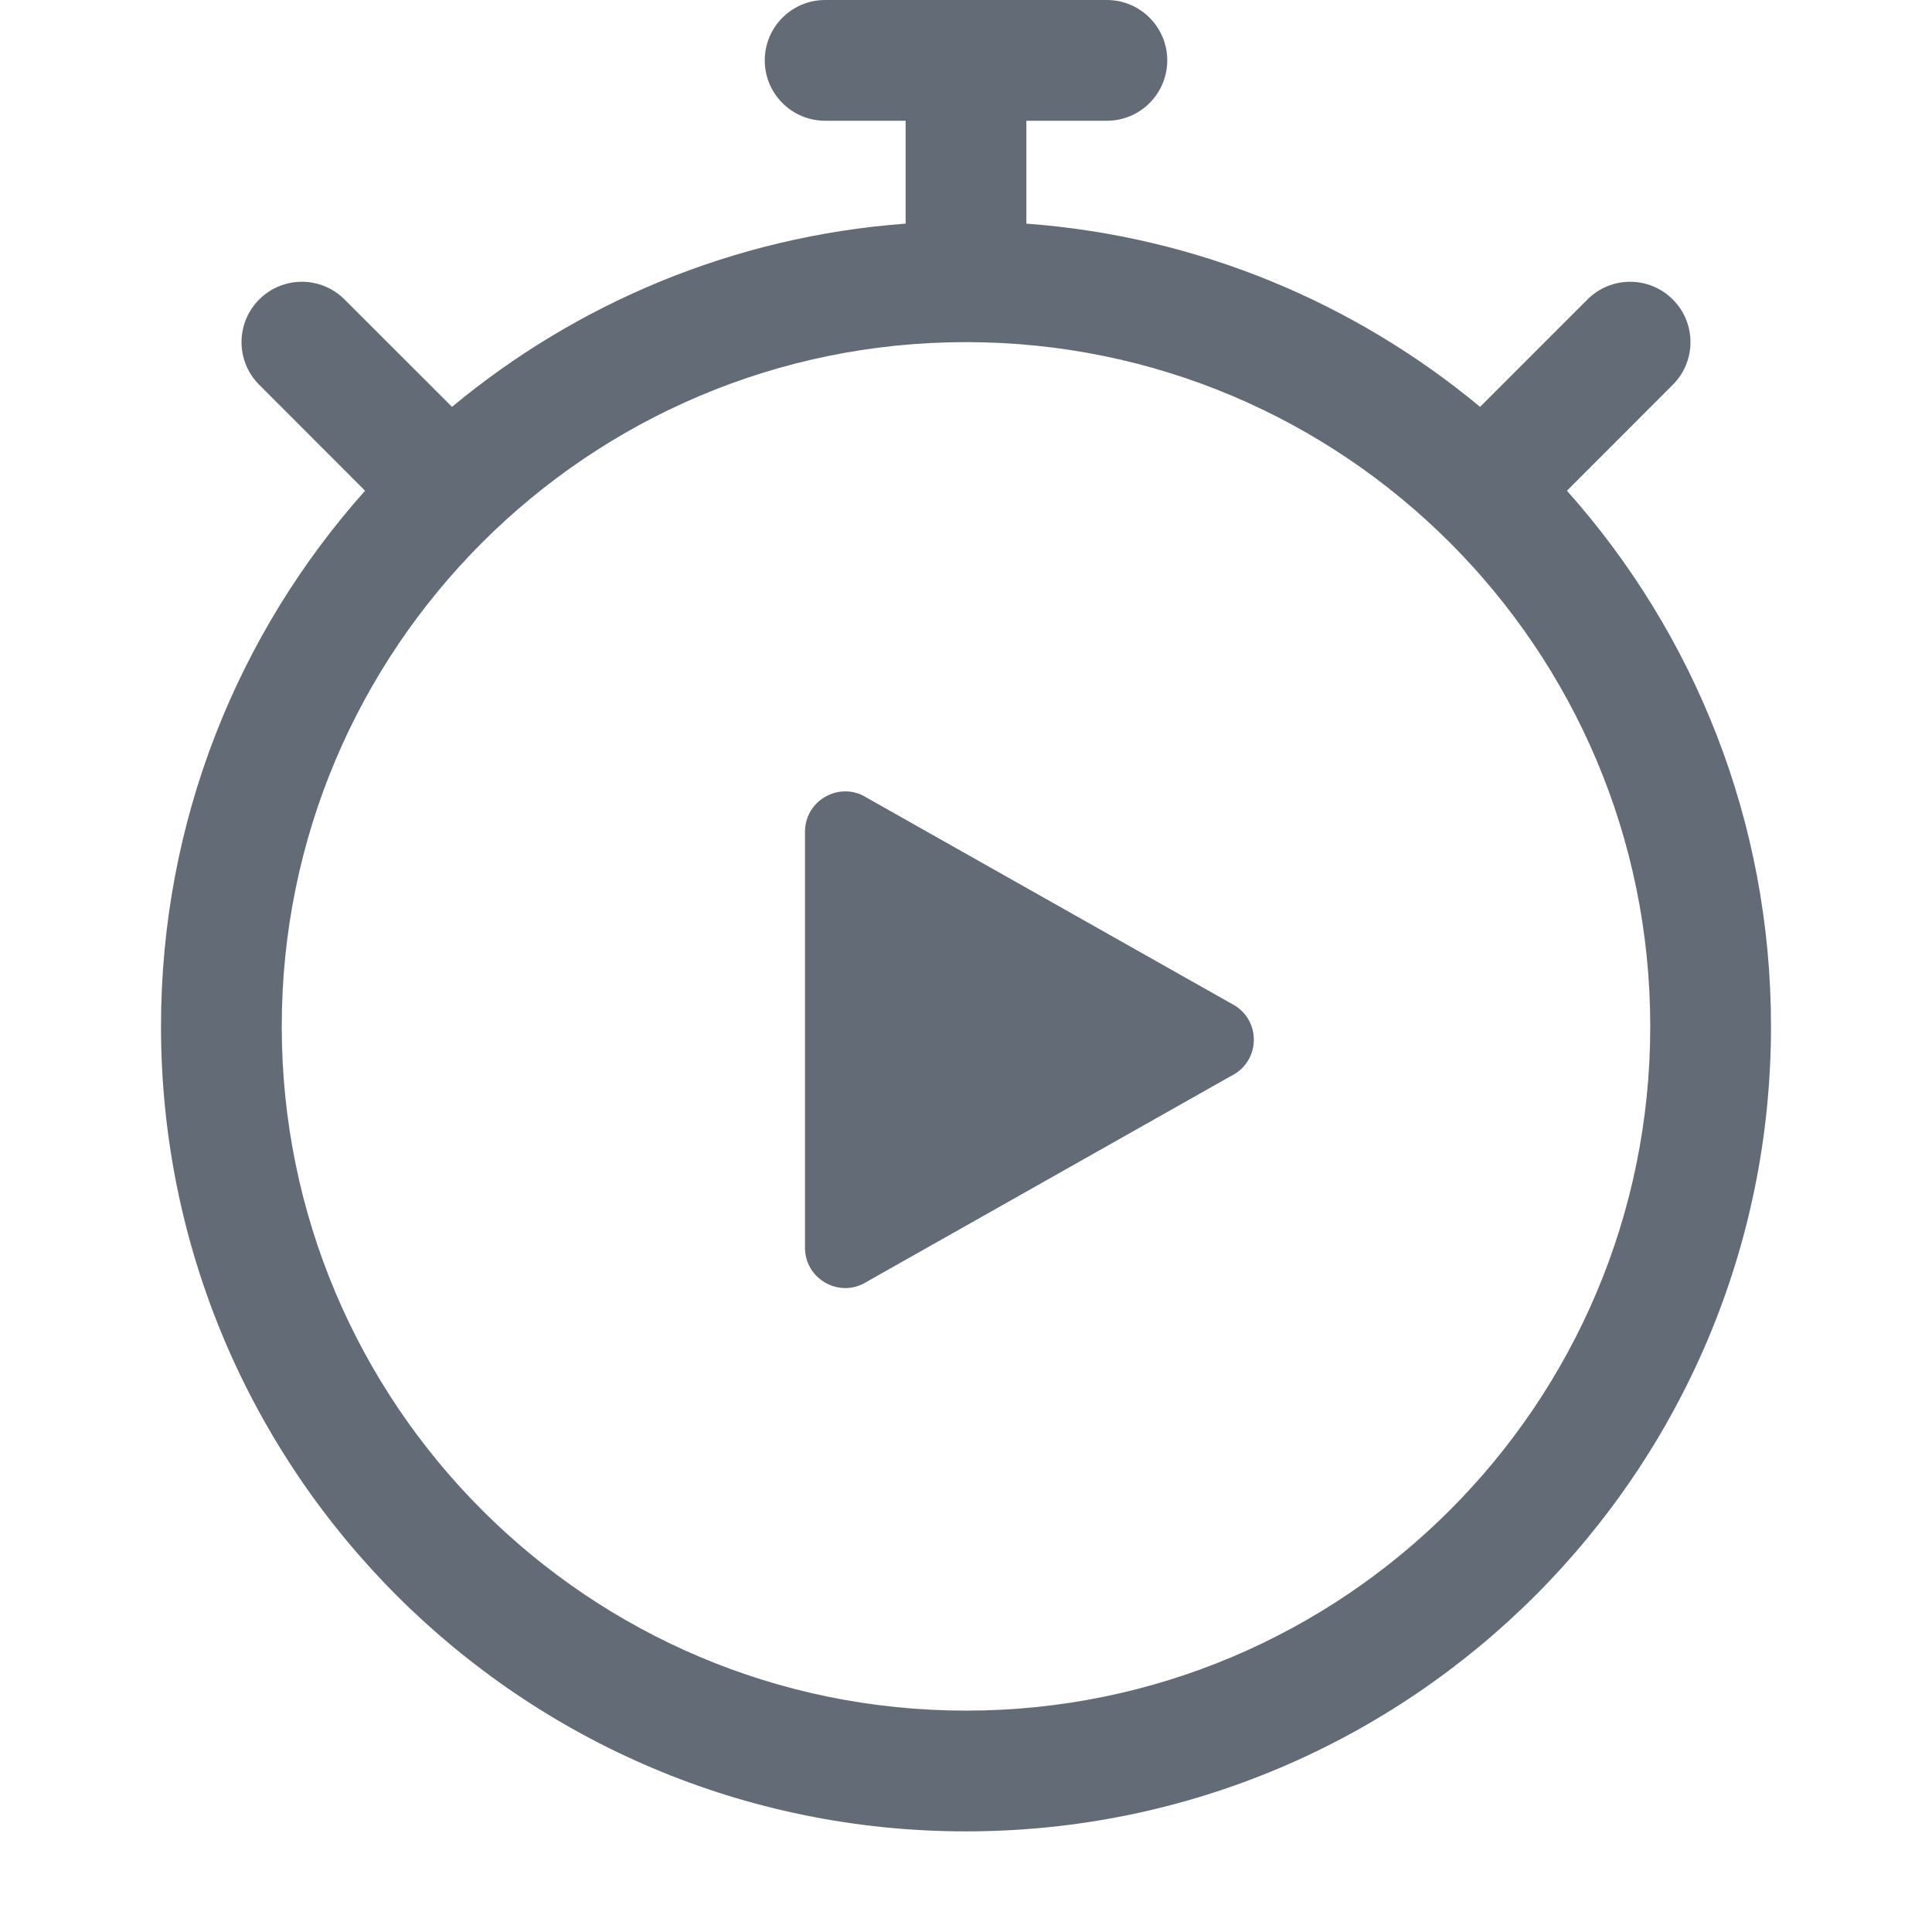
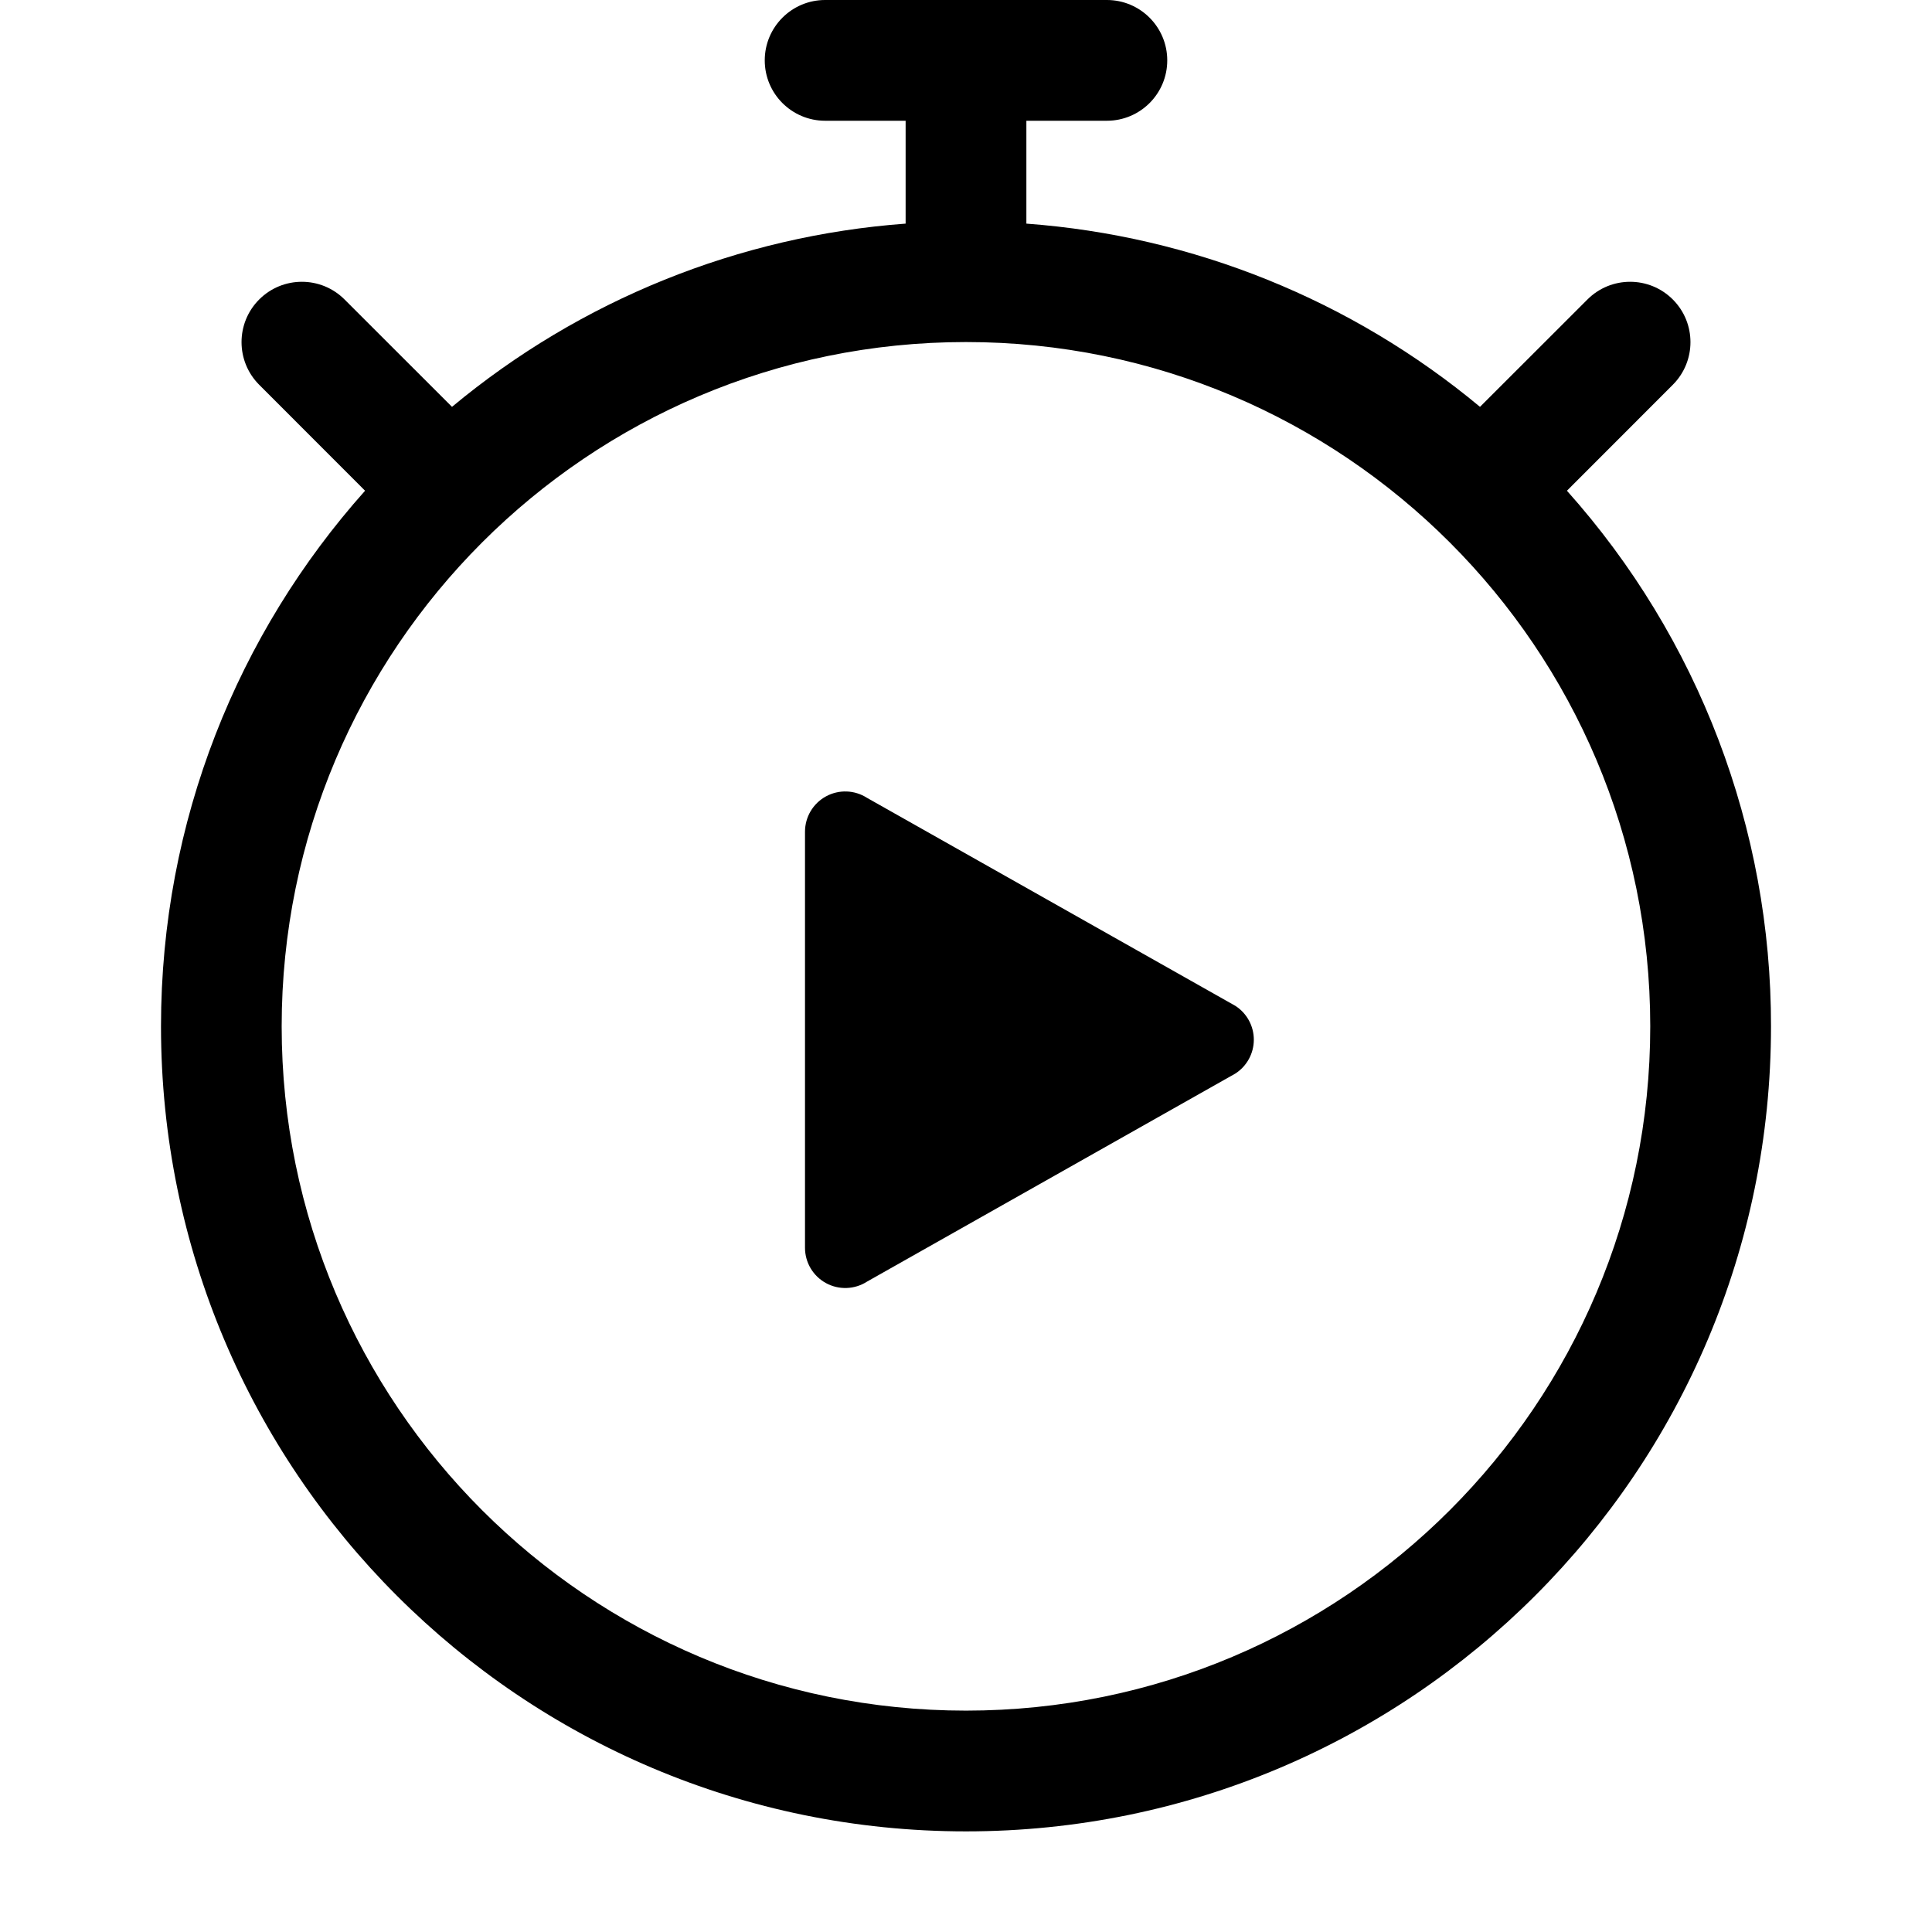
- <svg xmlns="http://www.w3.org/2000/svg" width="24" height="24" viewBox="0 0 24 24" fill="none">
-   <path fill-rule="evenodd" clip-rule="evenodd" d="M10.25 0C9.836 0 9.5 0.336 9.5 0.75C9.5 1.164 9.836 1.5 10.25 1.5H11.25V2.778C9.115 2.936 7.167 3.765 5.615 5.054L4.28 3.72C3.987 3.427 3.513 3.427 3.22 3.72C2.927 4.013 2.927 4.487 3.22 4.78L4.535 6.096C2.958 7.864 2 10.195 2 12.75C2 18.273 6.477 22.75 12 22.75C17.523 22.75 22 18.273 22 12.75C22 10.195 21.042 7.864 19.465 6.096L20.78 4.78C21.073 4.487 21.073 4.013 20.78 3.72C20.487 3.427 20.013 3.427 19.72 3.72L18.386 5.054C16.833 3.765 14.885 2.936 12.75 2.778V1.5H13.75C14.164 1.5 14.5 1.164 14.5 0.75C14.5 0.336 14.164 0 13.75 0H10.25ZM12 21.25C16.694 21.25 20.5 17.444 20.5 12.75C20.5 8.056 16.694 4.25 12 4.25C7.306 4.25 3.5 8.056 3.5 12.75C3.5 17.444 7.306 21.25 12 21.25Z" fill="#636C76" />
-   <path d="M10 15.5V10.332C10 9.936 10.438 9.697 10.77 9.911L15.346 12.495C15.652 12.692 15.652 13.14 15.346 13.336L10.77 15.921C10.438 16.134 10 15.896 10 15.5Z" fill="#636C76" />
+ <svg xmlns="http://www.w3.org/2000/svg" width="24" height="24" viewBox="0 0 24 24">
+   <path d="M10.25 0h3.5a.75.75 0 0 1 0 1.5h-1v1.278a9.952 9.952 0 0 1 5.635 2.276L19.72 3.72a.749.749 0 1 1 1.06 1.06l-1.315 1.316A9.962 9.962 0 0 1 22 12.75c0 5.523-4.477 10-10 10s-10-4.477-10-10c0-2.555.958-4.886 2.535-6.654L3.22 4.78a.749.749 0 1 1 1.06-1.06l1.335 1.334a9.952 9.952 0 0 1 5.635-2.276V1.5h-1a.75.75 0 0 1 0-1.5ZM12 21.25a8.5 8.5 0 1 0-.001-17.001A8.5 8.5 0 0 0 12 21.25Z" />
+   <path d="M10 15.5v-5.168a.5.5 0 0 1 .77-.421l4.576 2.584a.5.5 0 0 1 0 .841l-4.576 2.585A.5.5 0 0 1 10 15.5Z" />
</svg>
